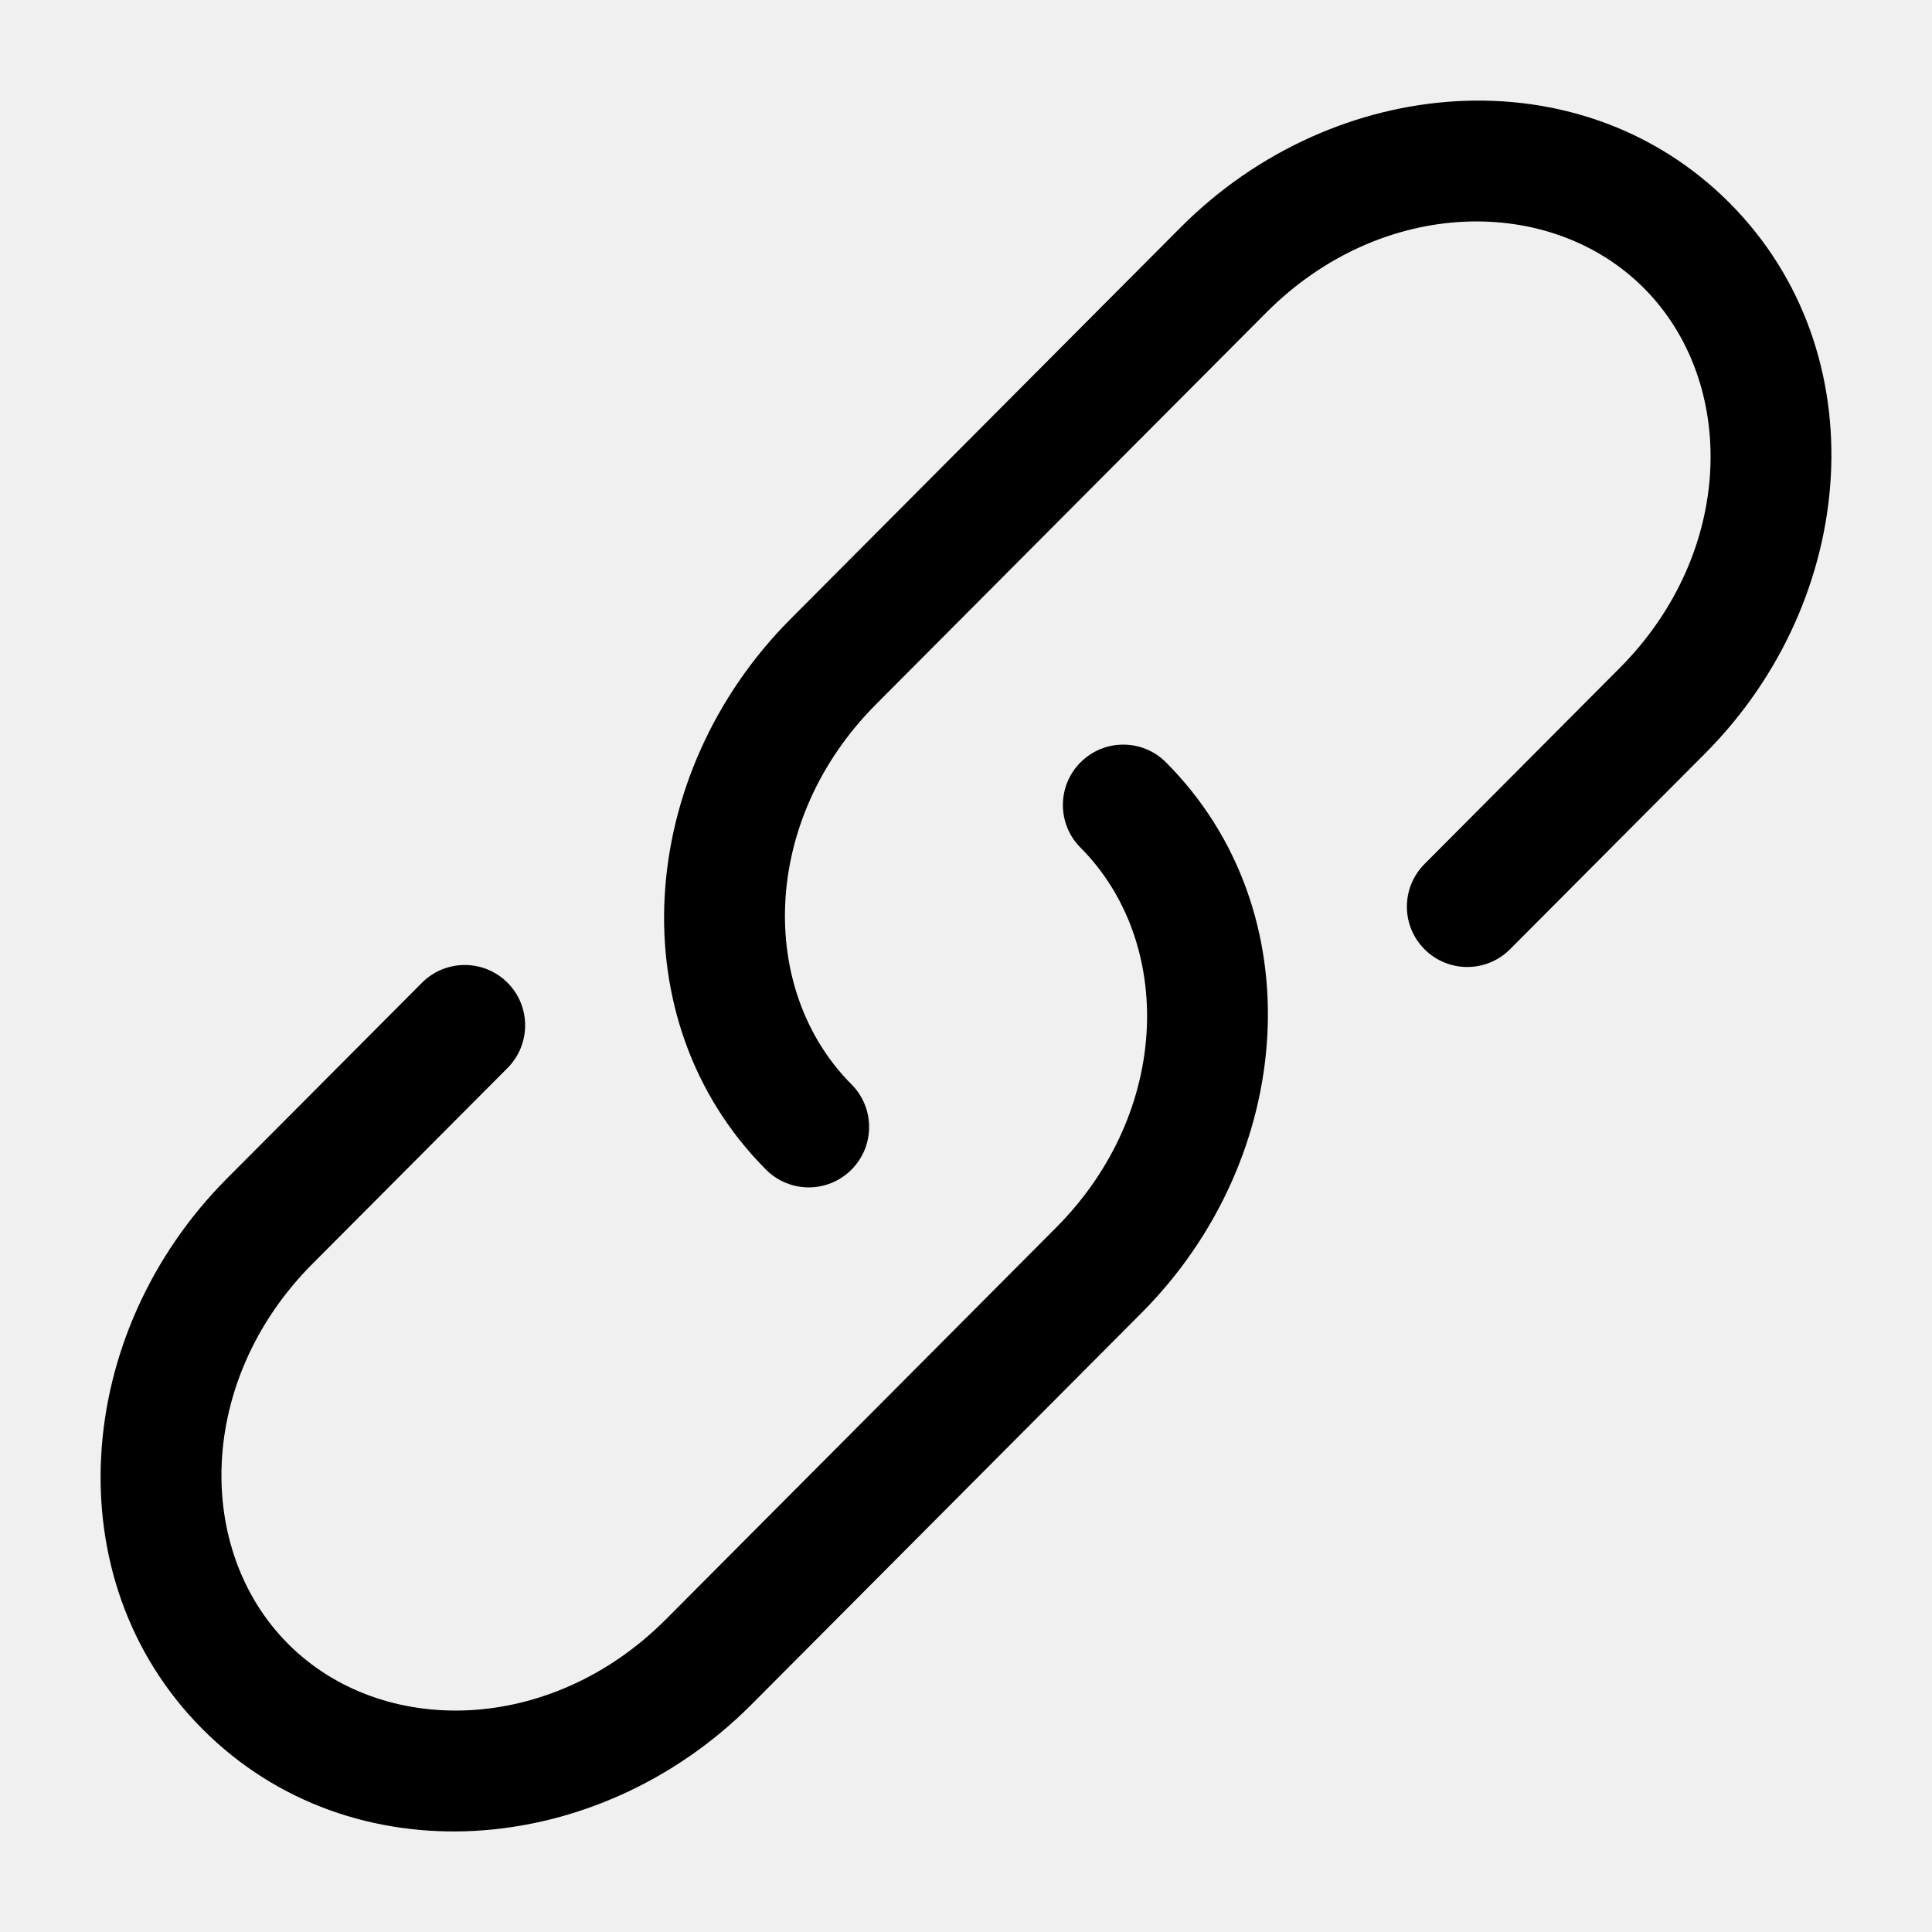
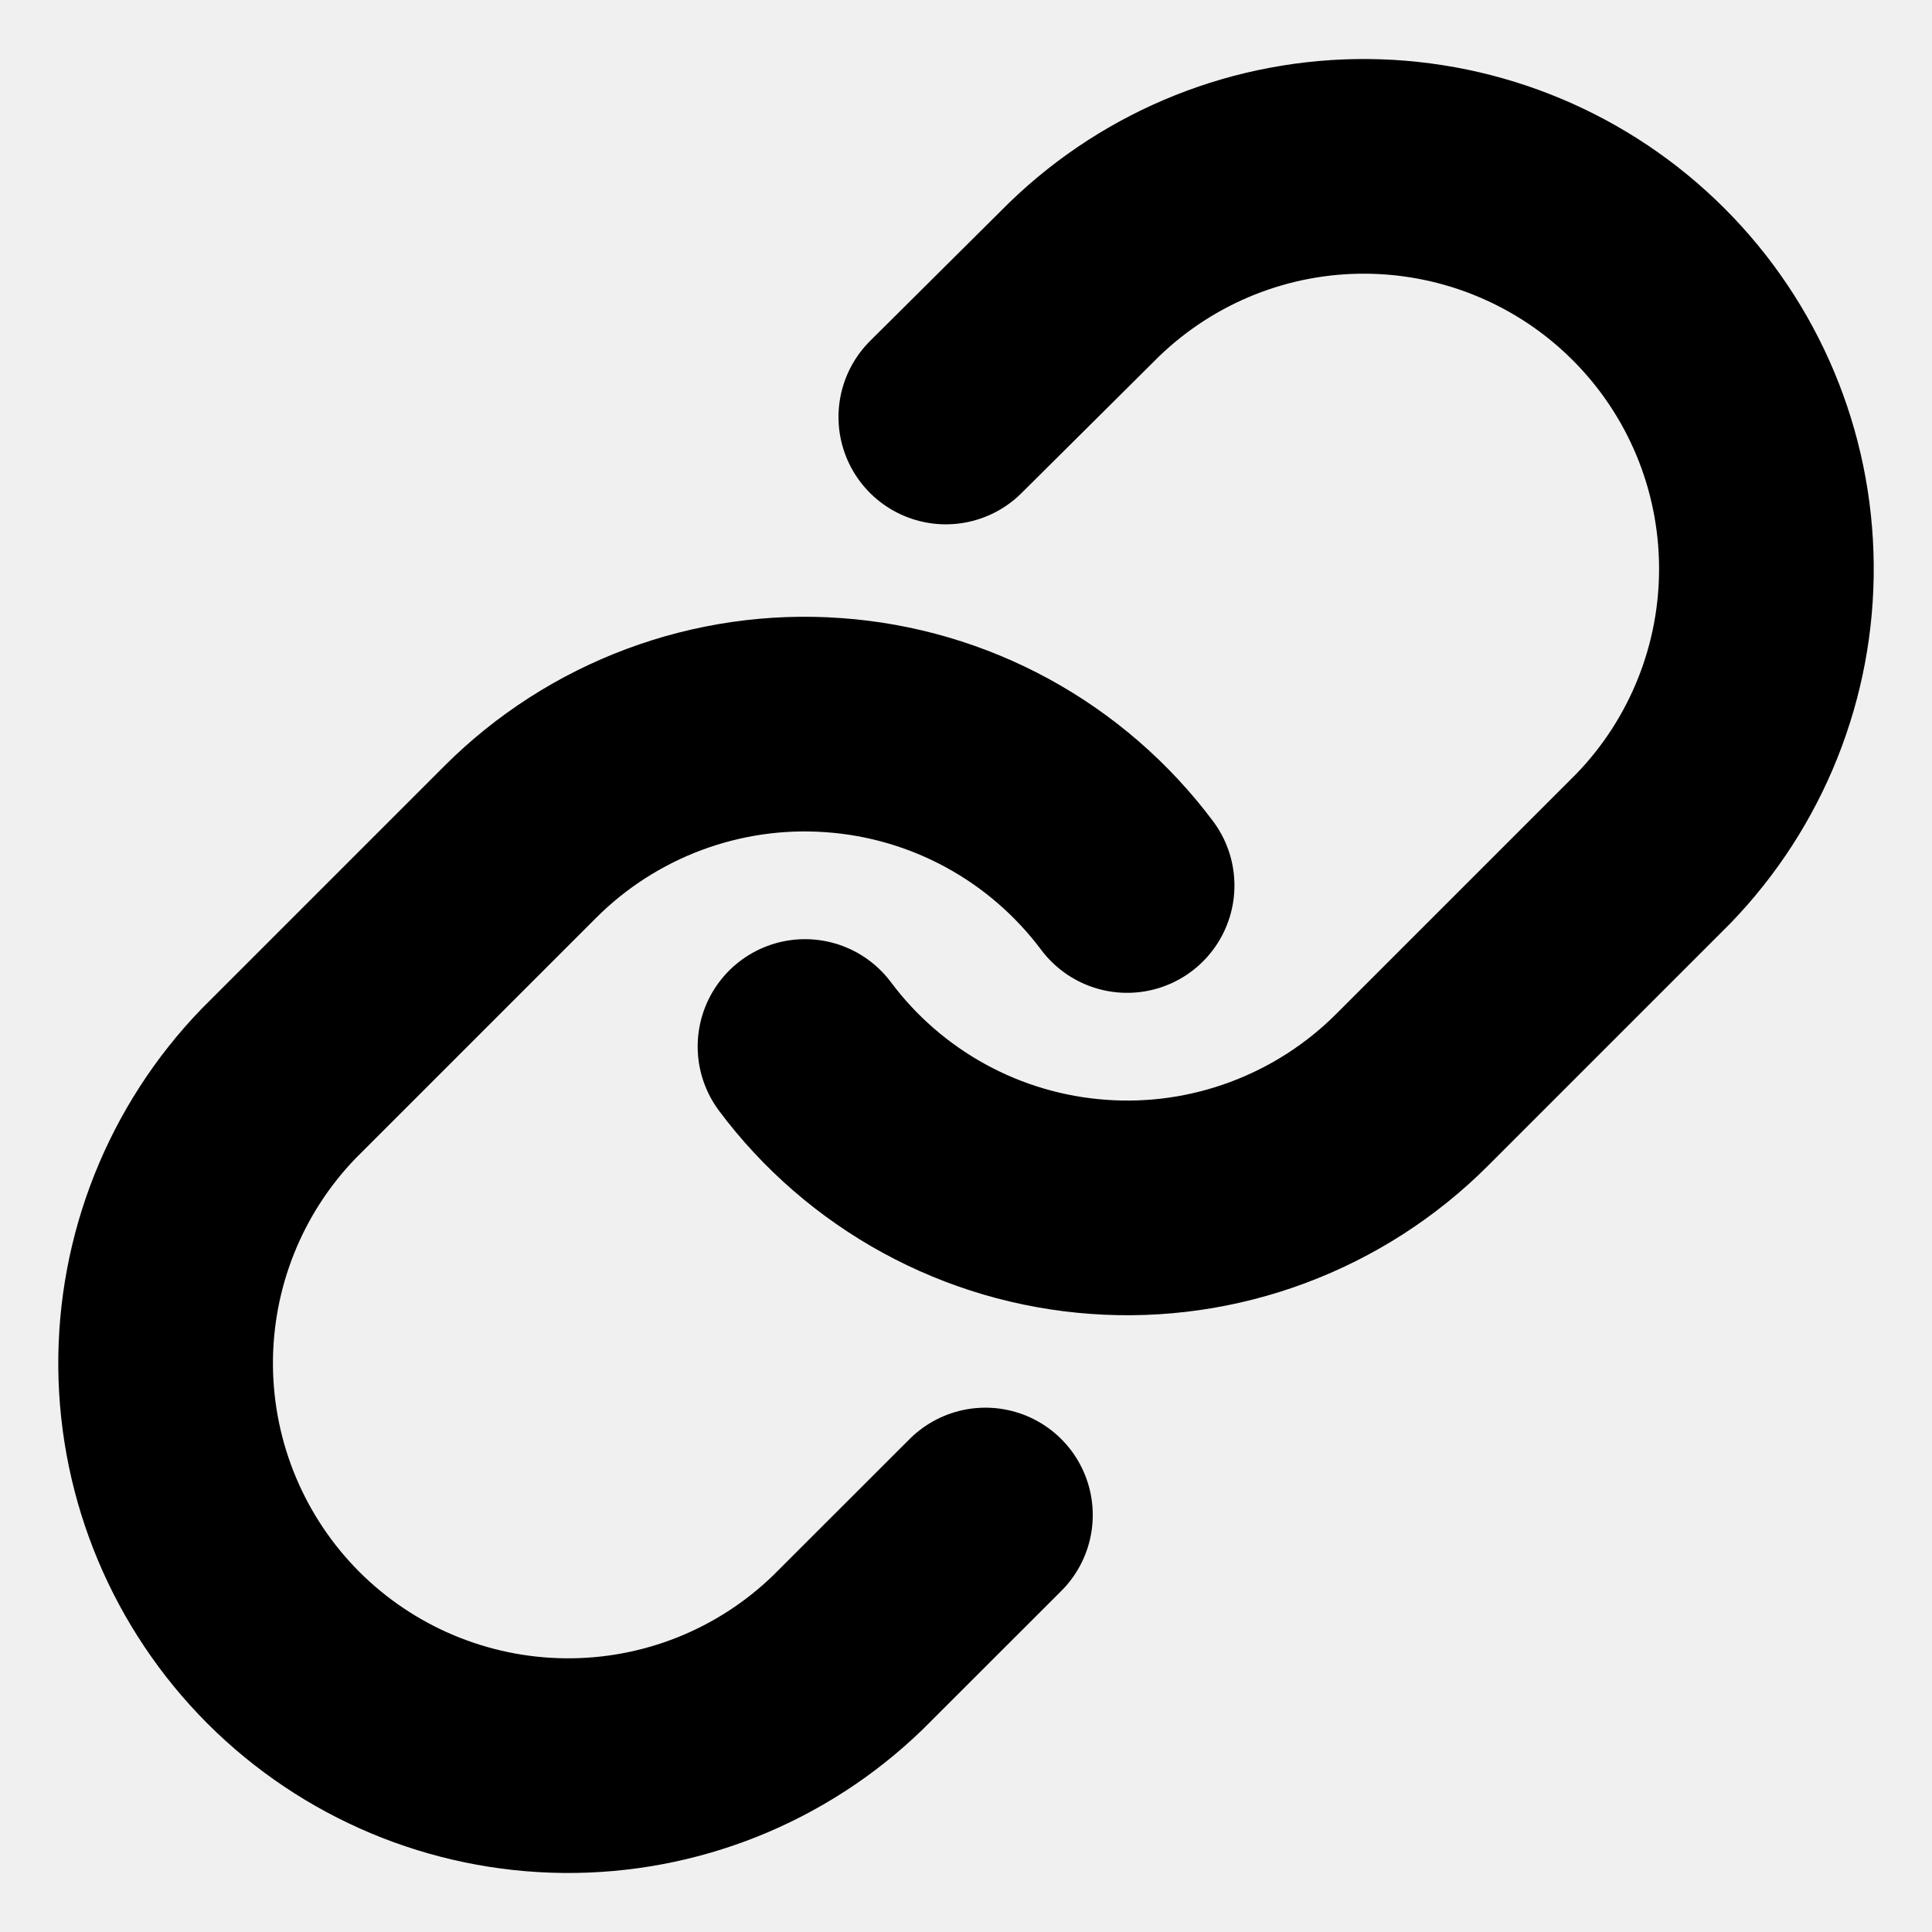
- <svg xmlns="http://www.w3.org/2000/svg" viewBox="0 0 24 24" fill="none">
-   <path d="M15.729 3.884C17.163 2.444 19.261 2.414 20.422 3.58C21.586 4.748 21.555 6.859 20.119 8.3L17.696 10.733C17.403 11.027 17.404 11.502 17.698 11.794C17.991 12.086 18.466 12.085 18.758 11.792L21.182 9.359C23.093 7.44 23.333 4.377 21.485 2.521C19.635 0.664 16.578 0.906 14.666 2.825L9.818 7.692C7.907 9.611 7.667 12.674 9.515 14.529C9.808 14.823 10.282 14.824 10.576 14.531C10.869 14.239 10.87 13.764 10.578 13.471C9.414 12.303 9.446 10.191 10.881 8.75L15.729 3.884Z" fill="currentColor" />
-   <path d="M14.485 9.471C14.193 9.177 13.718 9.176 13.424 9.469C13.131 9.761 13.13 10.236 13.422 10.529C14.586 11.697 14.555 13.809 13.119 15.25L8.272 20.116C6.837 21.556 4.739 21.586 3.578 20.42C2.414 19.252 2.446 17.141 3.881 15.7L6.305 13.267C6.597 12.973 6.596 12.498 6.303 12.206C6.009 11.914 5.534 11.915 5.242 12.208L2.818 14.641C0.907 16.56 0.667 19.623 2.515 21.479C4.366 23.337 7.422 23.094 9.334 21.175L14.182 16.308C16.093 14.389 16.333 11.326 14.485 9.471Z" fill="currentColor" />
+ <svg xmlns="http://www.w3.org/2000/svg" viewBox="0 0 18 18" fill="none">
+   <g clip-path="url(#clip0_476_2939)">
+     <path d="M7.5 9.75C7.822 10.181 8.233 10.537 8.705 10.795C9.177 11.053 9.699 11.206 10.235 11.244C10.771 11.283 11.31 11.205 11.813 11.017C12.317 10.829 12.775 10.535 13.155 10.155L15.405 7.905C16.088 7.198 16.466 6.25 16.457 5.267C16.449 4.284 16.055 3.343 15.359 2.648C14.664 1.953 13.723 1.559 12.74 1.55C11.757 1.541 10.81 1.919 10.102 2.603L8.812 3.885" stroke="currentColor" stroke-width="2" stroke-linecap="round" stroke-linejoin="round" />
+     <path d="M10.501 8.25C10.178 7.819 9.768 7.463 9.296 7.205C8.824 6.947 8.302 6.794 7.766 6.756C7.229 6.717 6.691 6.795 6.187 6.983C5.683 7.171 5.226 7.465 4.846 7.845L2.596 10.095C1.913 10.802 1.535 11.749 1.543 12.733C1.552 13.716 1.946 14.656 2.641 15.352C3.337 16.047 4.277 16.441 5.26 16.45C6.244 16.459 7.191 16.081 7.898 15.397L9.181 14.115" stroke="currentColor" stroke-width="2" stroke-linecap="round" stroke-linejoin="round" />
+   </g>
+   <defs>
+     <clipPath id="clip0_476_2939">
+       <rect width="18" height="18" fill="white" />
+     </clipPath>
+   </defs>
</svg>
